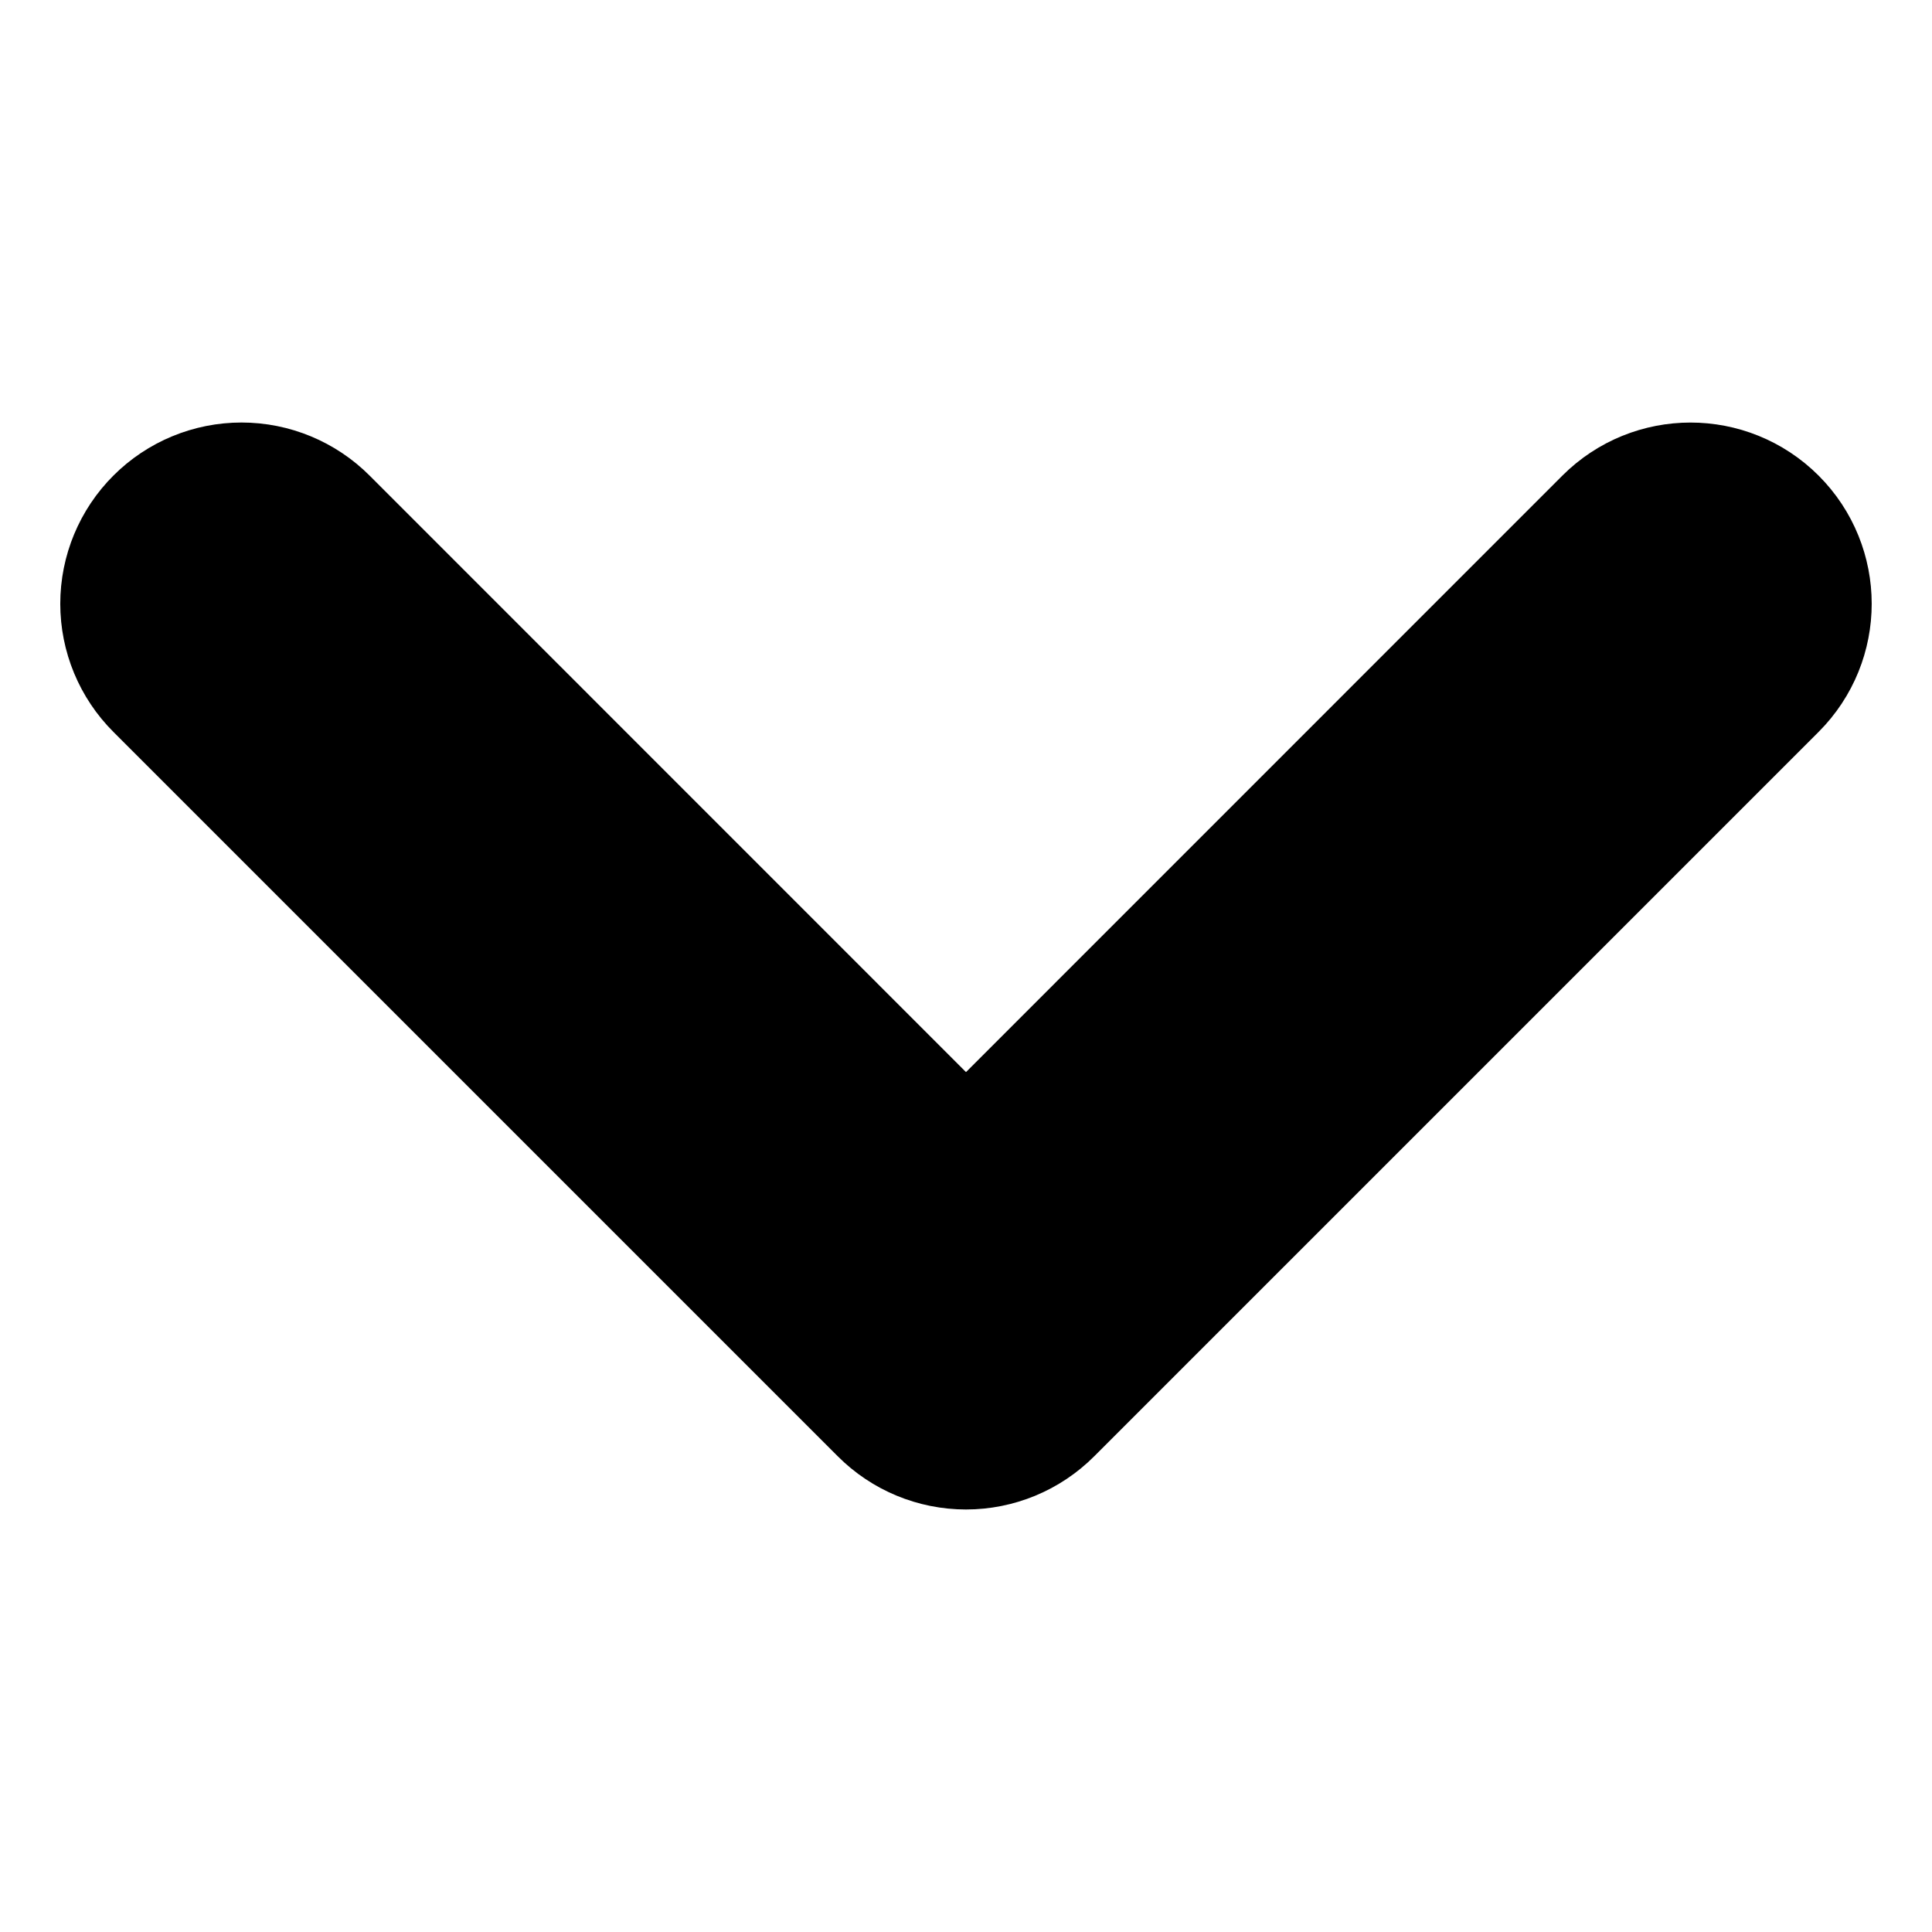
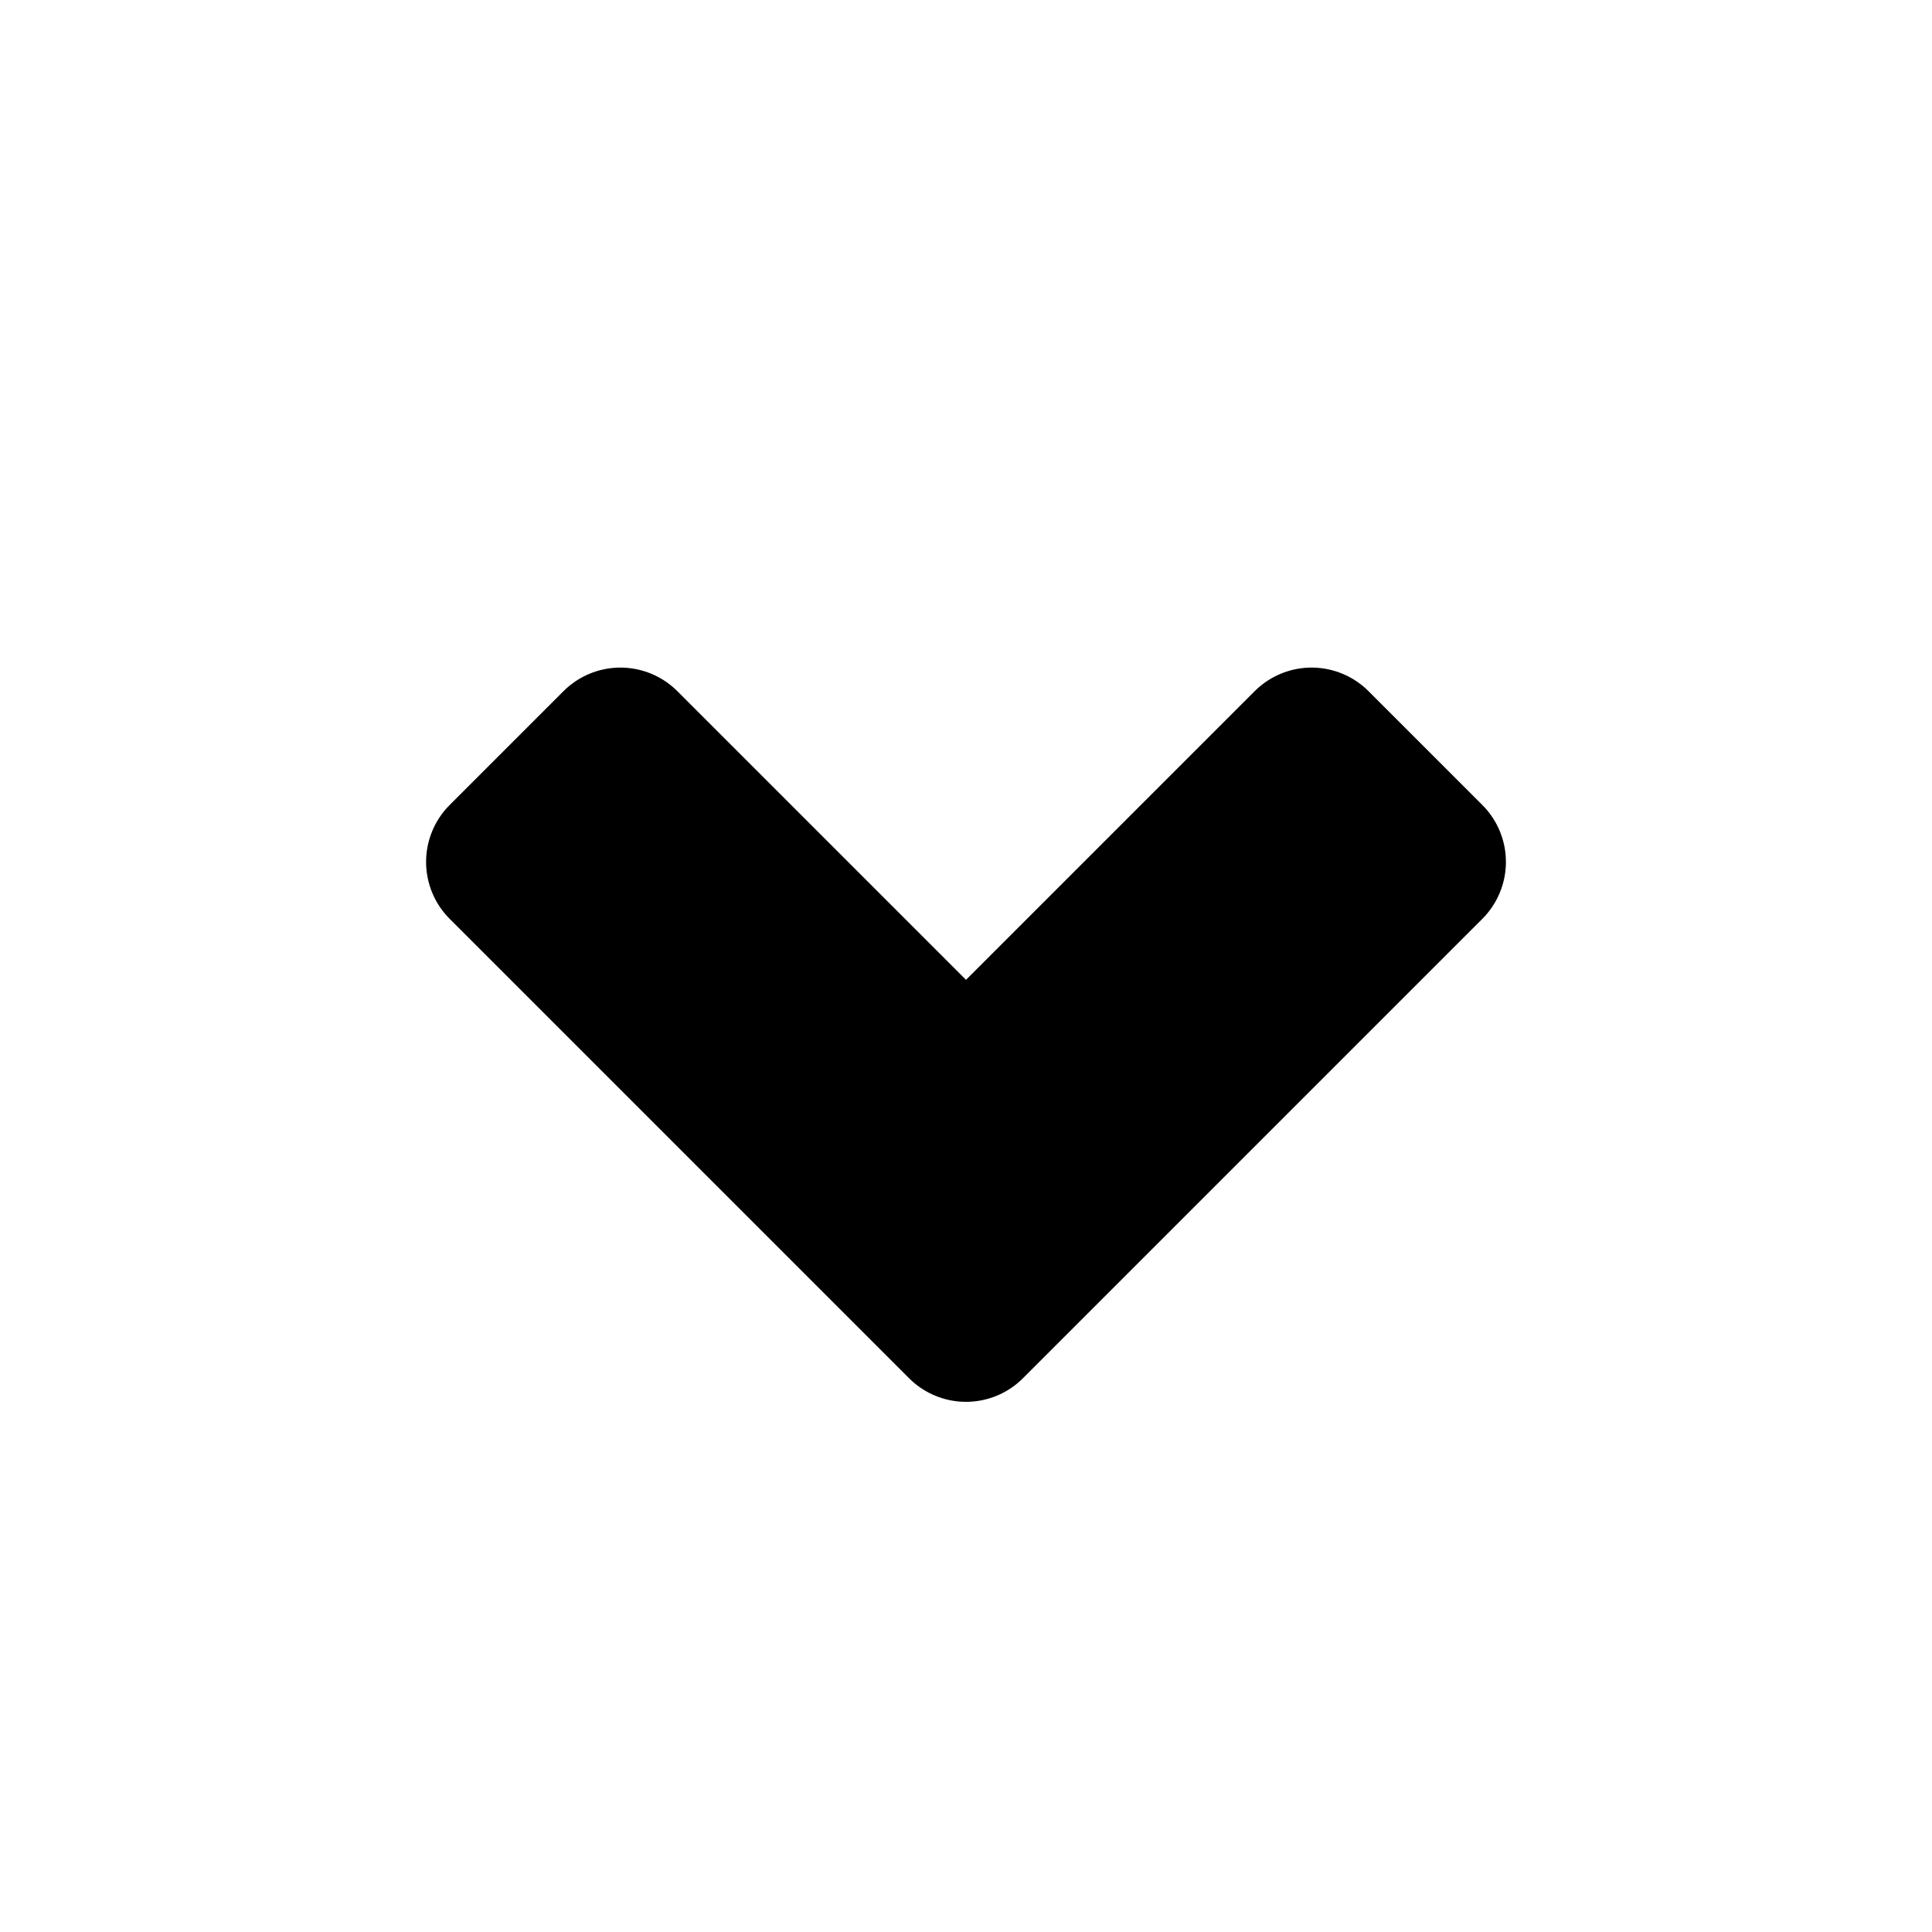
- <svg width="1em" height="1em" viewBox="0 0 16 16" fill="none">
-   <path d="M1.646 4.646a.5.5 0 01.708 0L8 10.293l5.646-5.647a.5.5 0 01.708.708l-6 6a.5.5 0 01-.708 0l-6-6a.5.5 0 010-.708z" stroke="black" stroke-width="2" stroke-linecap="round" stroke-linejoin="round" />
+ <svg width="1em" height="1em" viewBox="0 0 24 24" fill="currentColor">
+   <path d="M16.293 9.293L12 13.586 7.707 9.293l-1.414 1.414L12 16.414l5.707-5.707z" stroke="black" stroke-width="2" stroke-linecap="round" stroke-linejoin="round" />
</svg>
